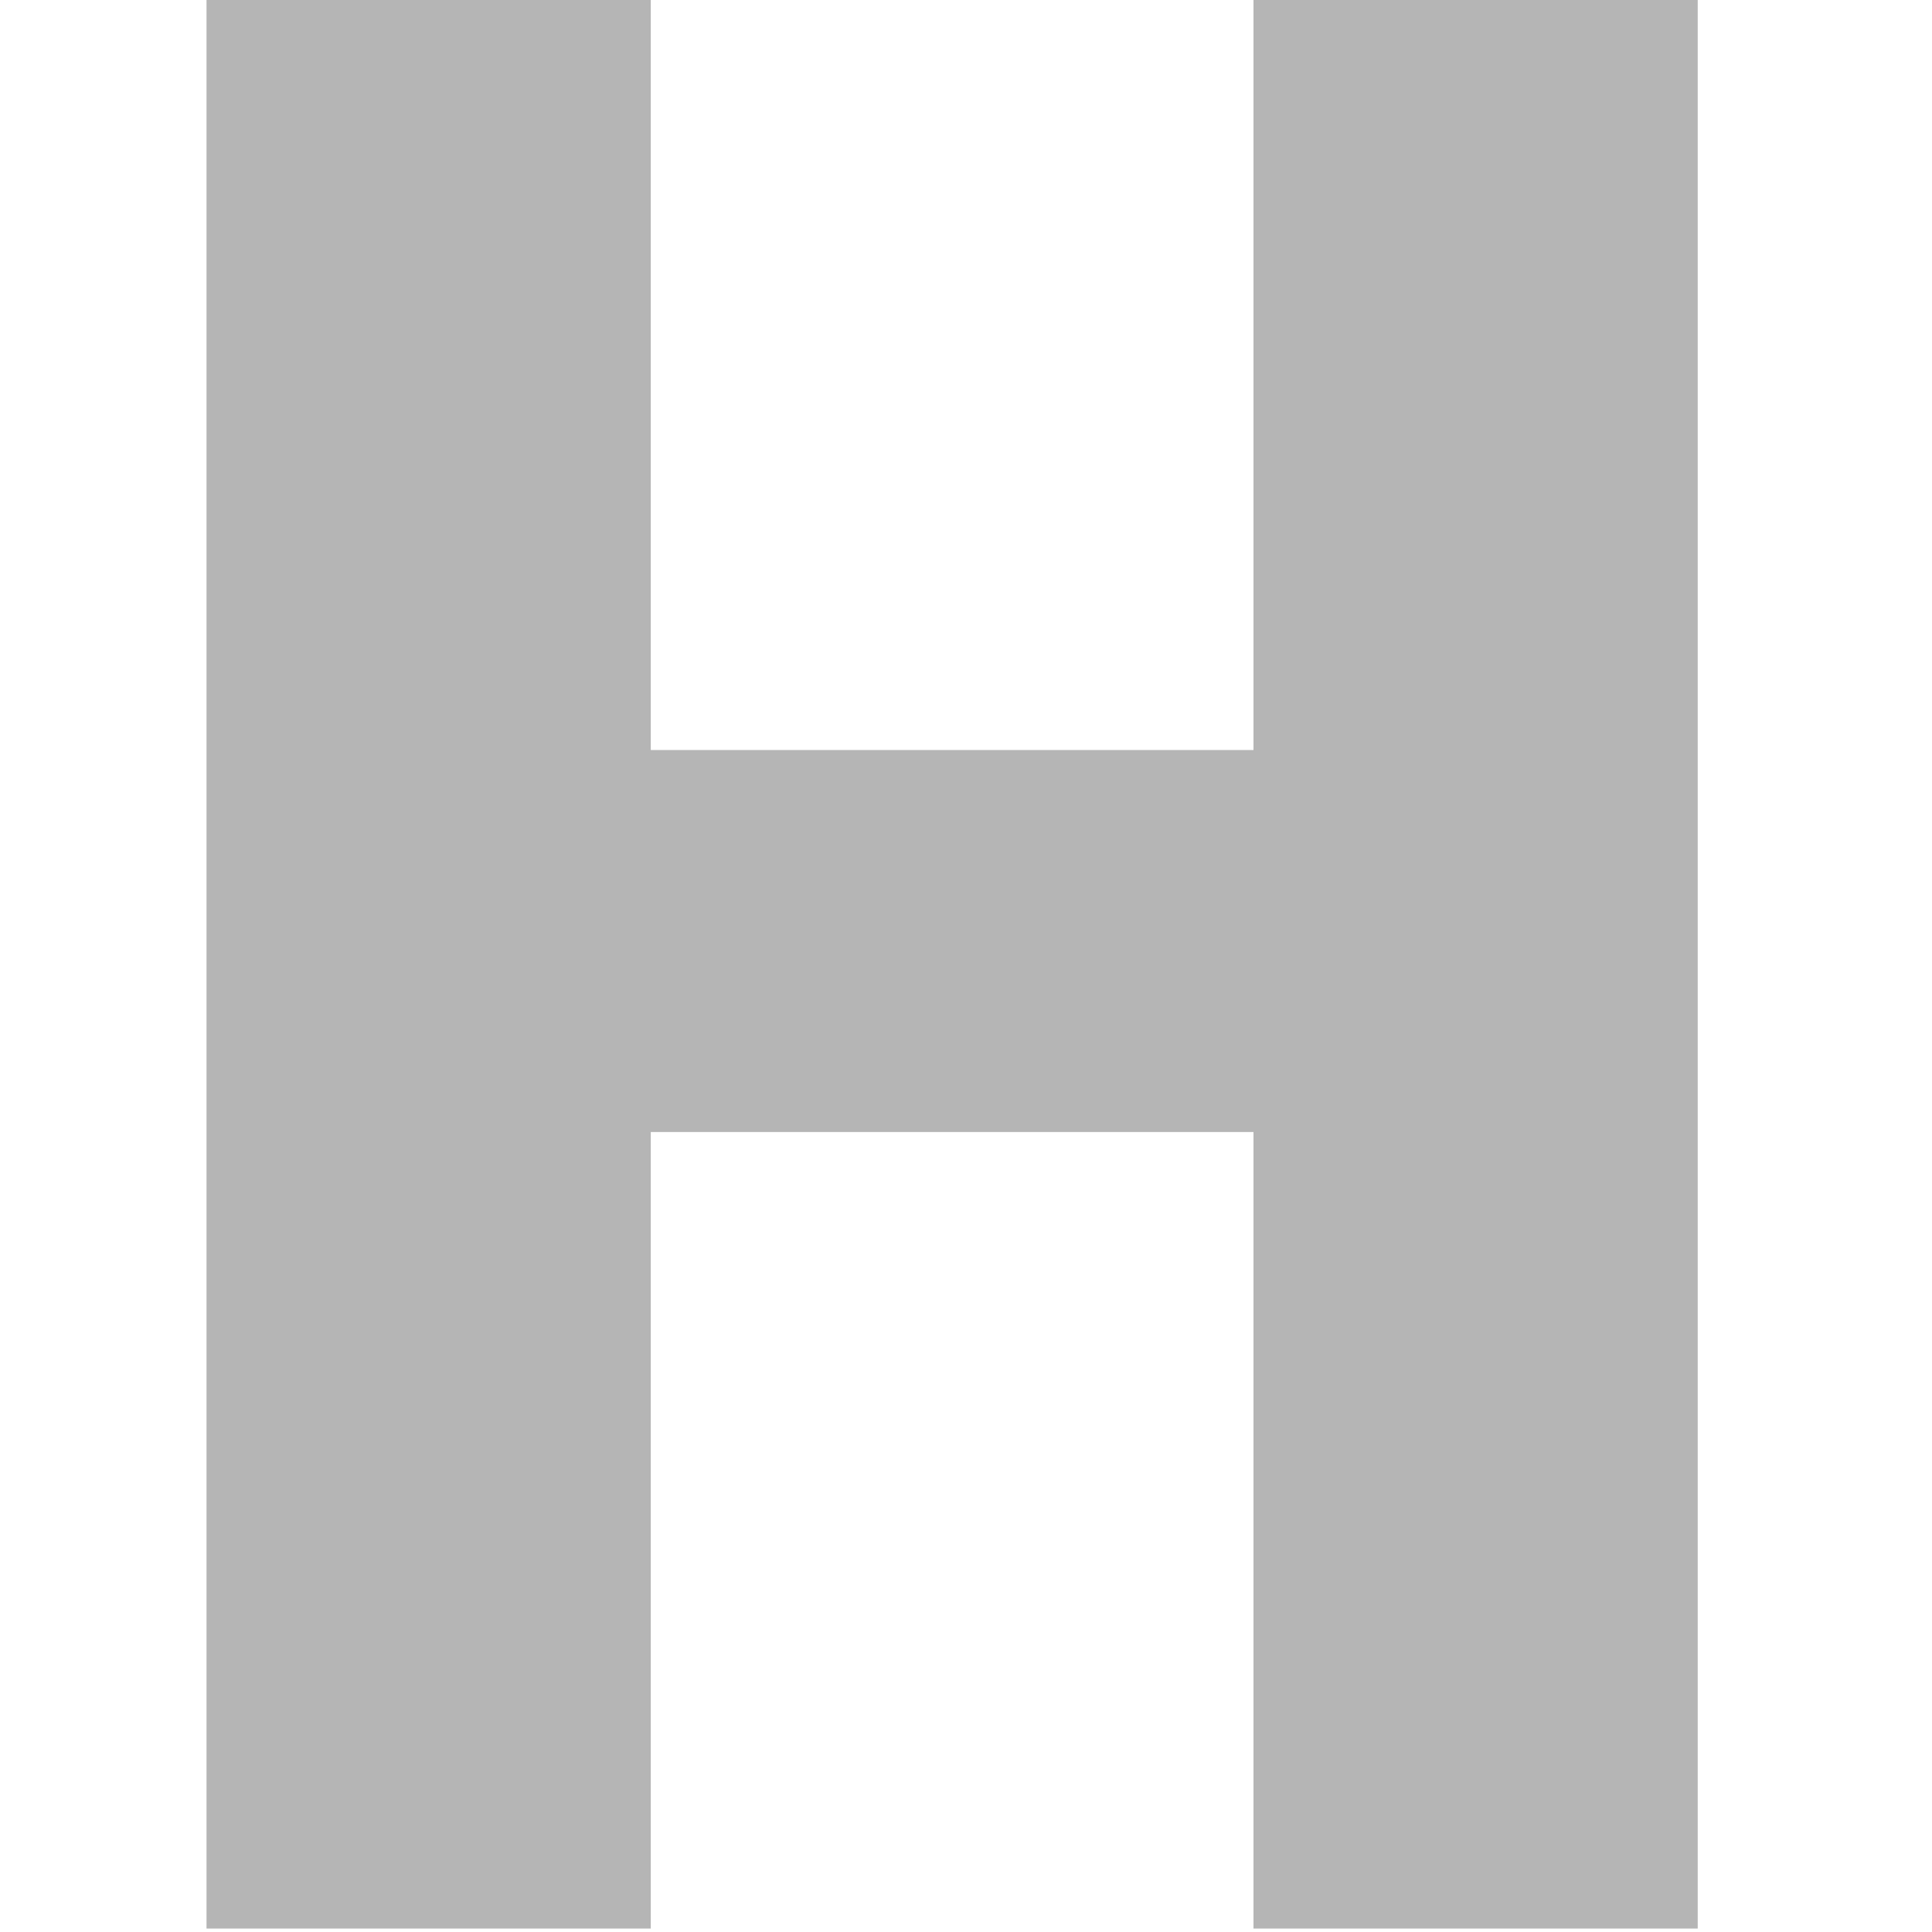
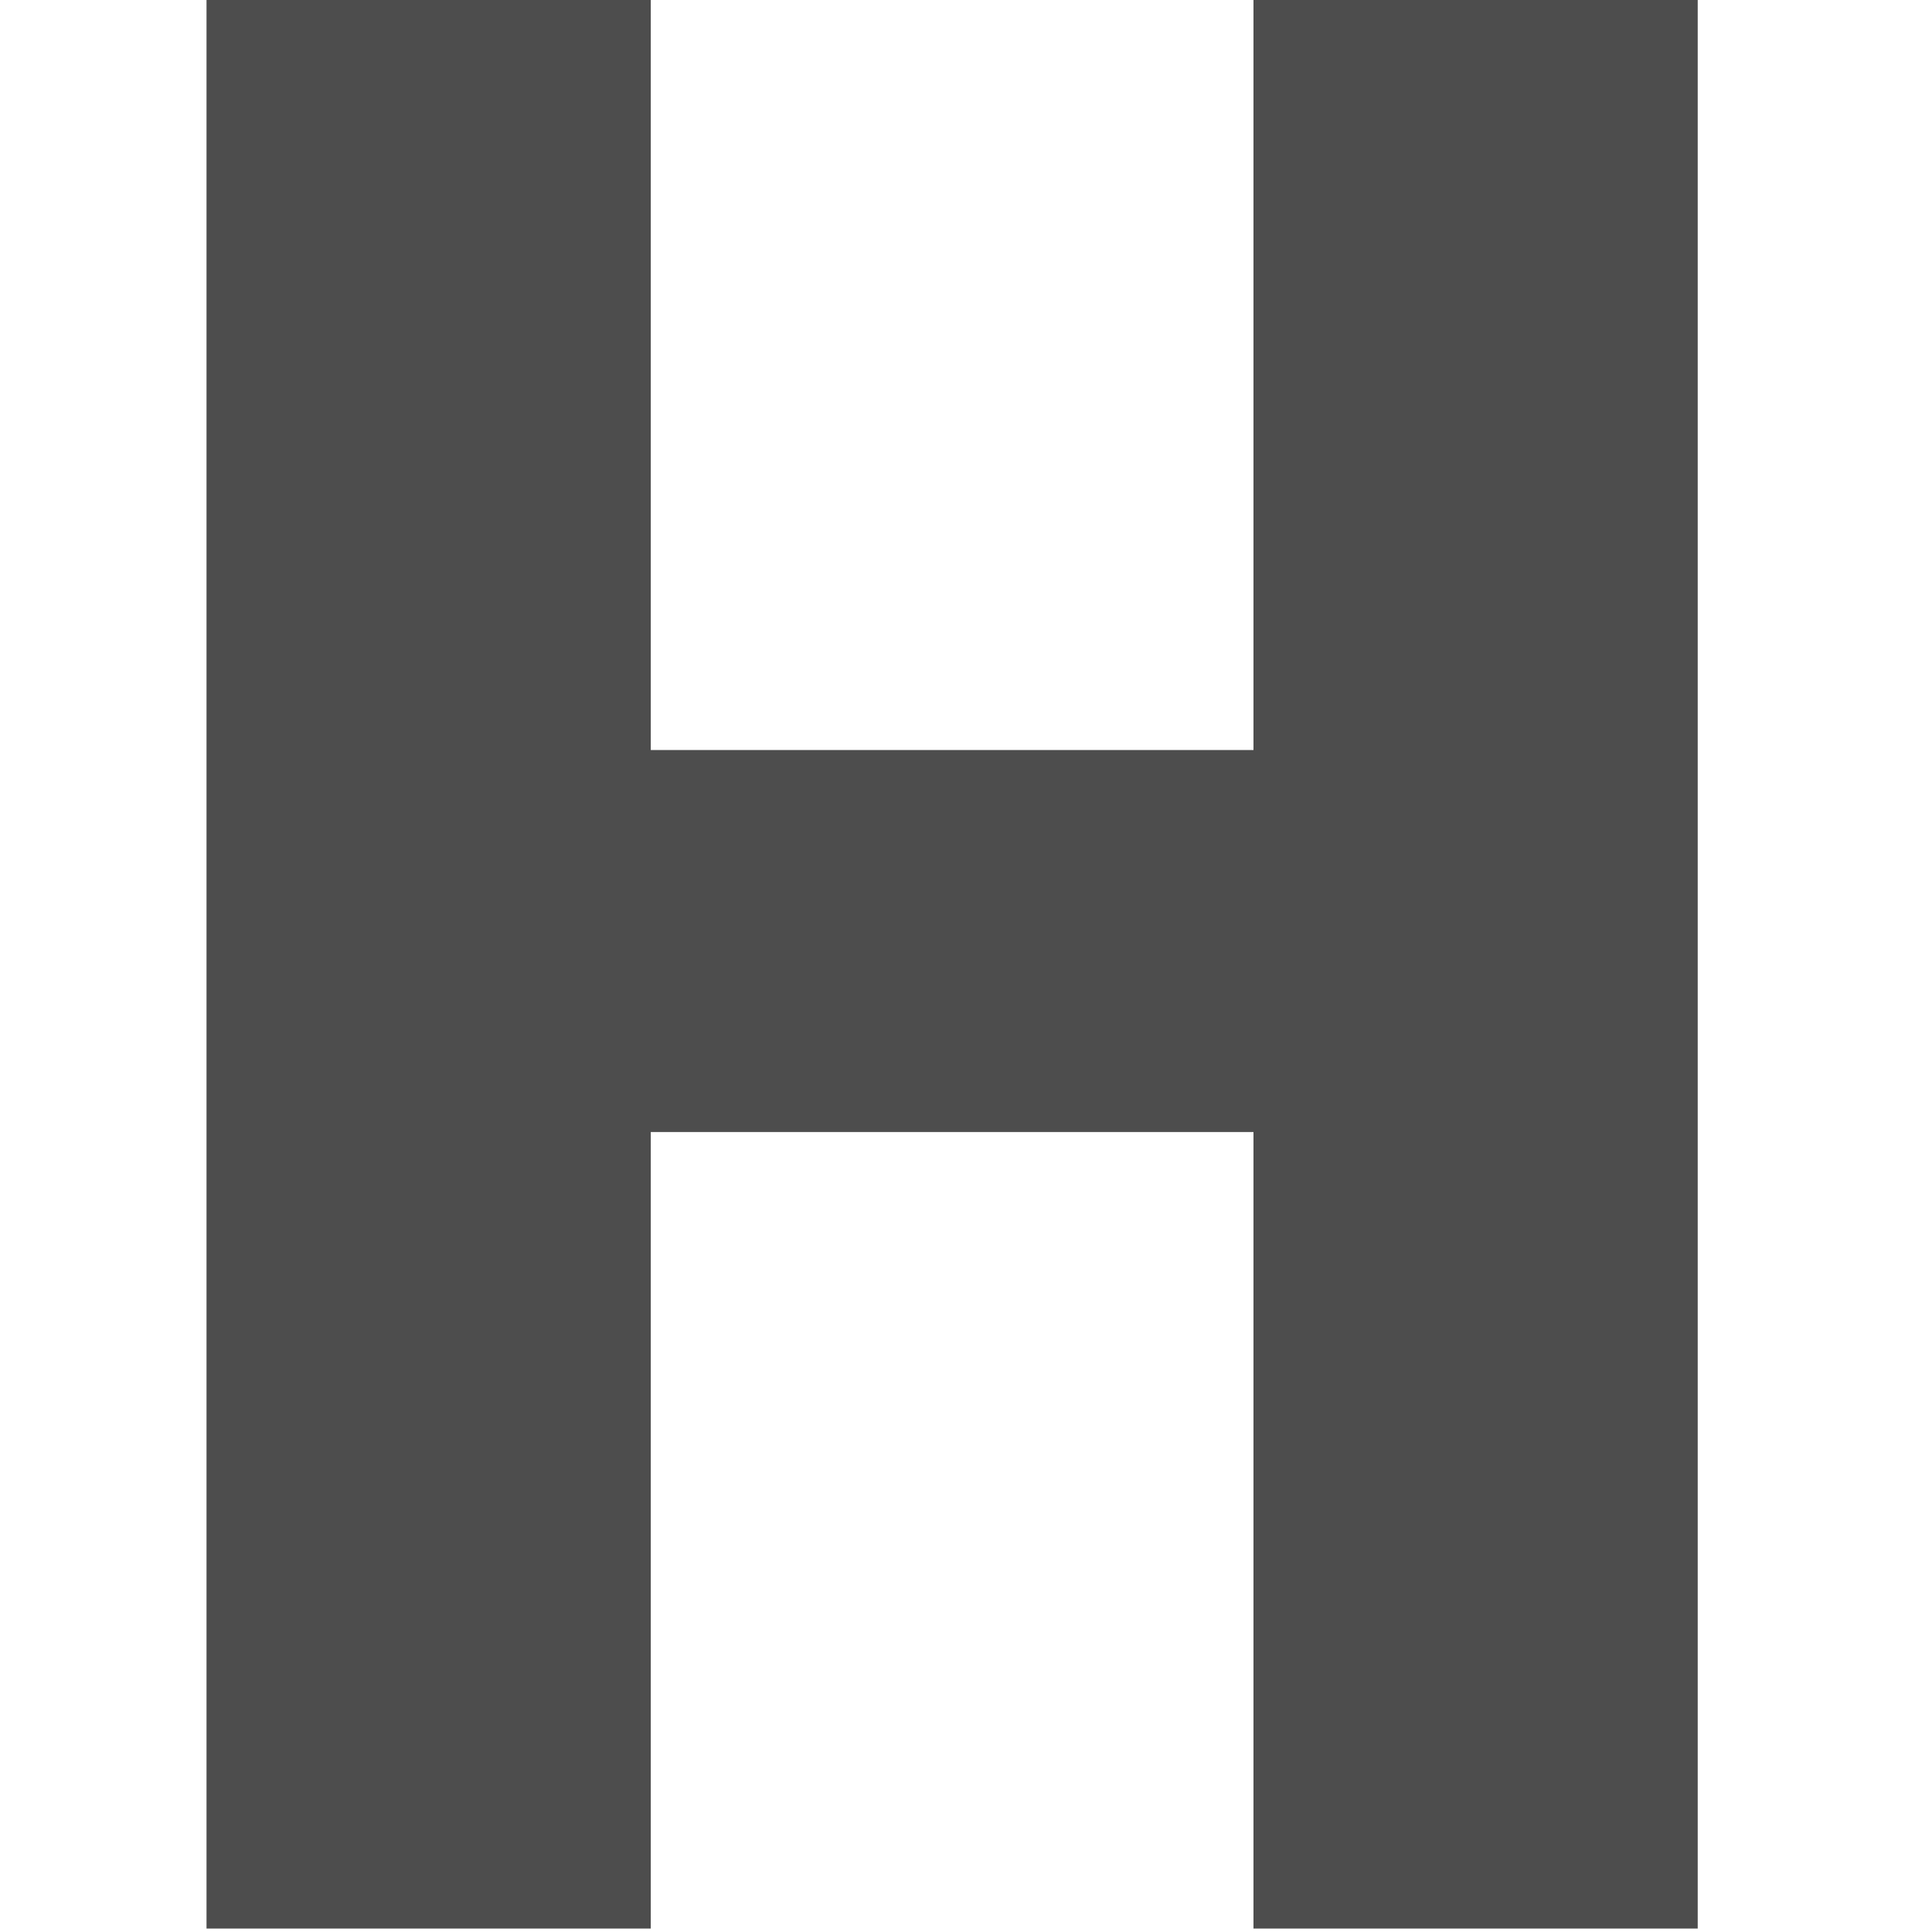
<svg xmlns="http://www.w3.org/2000/svg" width="100%" height="100%" viewBox="0 0 649 649" version="1.1" xml:space="preserve" style="fill-rule:evenodd;clip-rule:evenodd;stroke-linejoin:round;stroke-miterlimit:2;">
  <g transform="matrix(5.70315,0,0,5.70315,-1006.89,-2270.32)">
-     <path d="M276.547,397.926L276.547,511.676L250.381,511.676L250.381,464.759L214.881,464.759L214.881,511.676L188.714,511.676L188.714,397.926L214.881,397.926L214.881,442.259L250.381,442.259L250.381,397.926L276.547,397.926Z" style="fill:rgb(181,181,181);" />
+     <path d="M276.547,397.926L276.547,511.676L250.381,511.676L250.381,464.759L214.881,464.759L214.881,511.676L188.714,511.676L188.714,397.926L214.881,397.926L214.881,442.259L250.381,442.259L250.381,397.926L276.547,397.926Z" style="fill:rgb(77,77,77);" />
  </g>
</svg>
